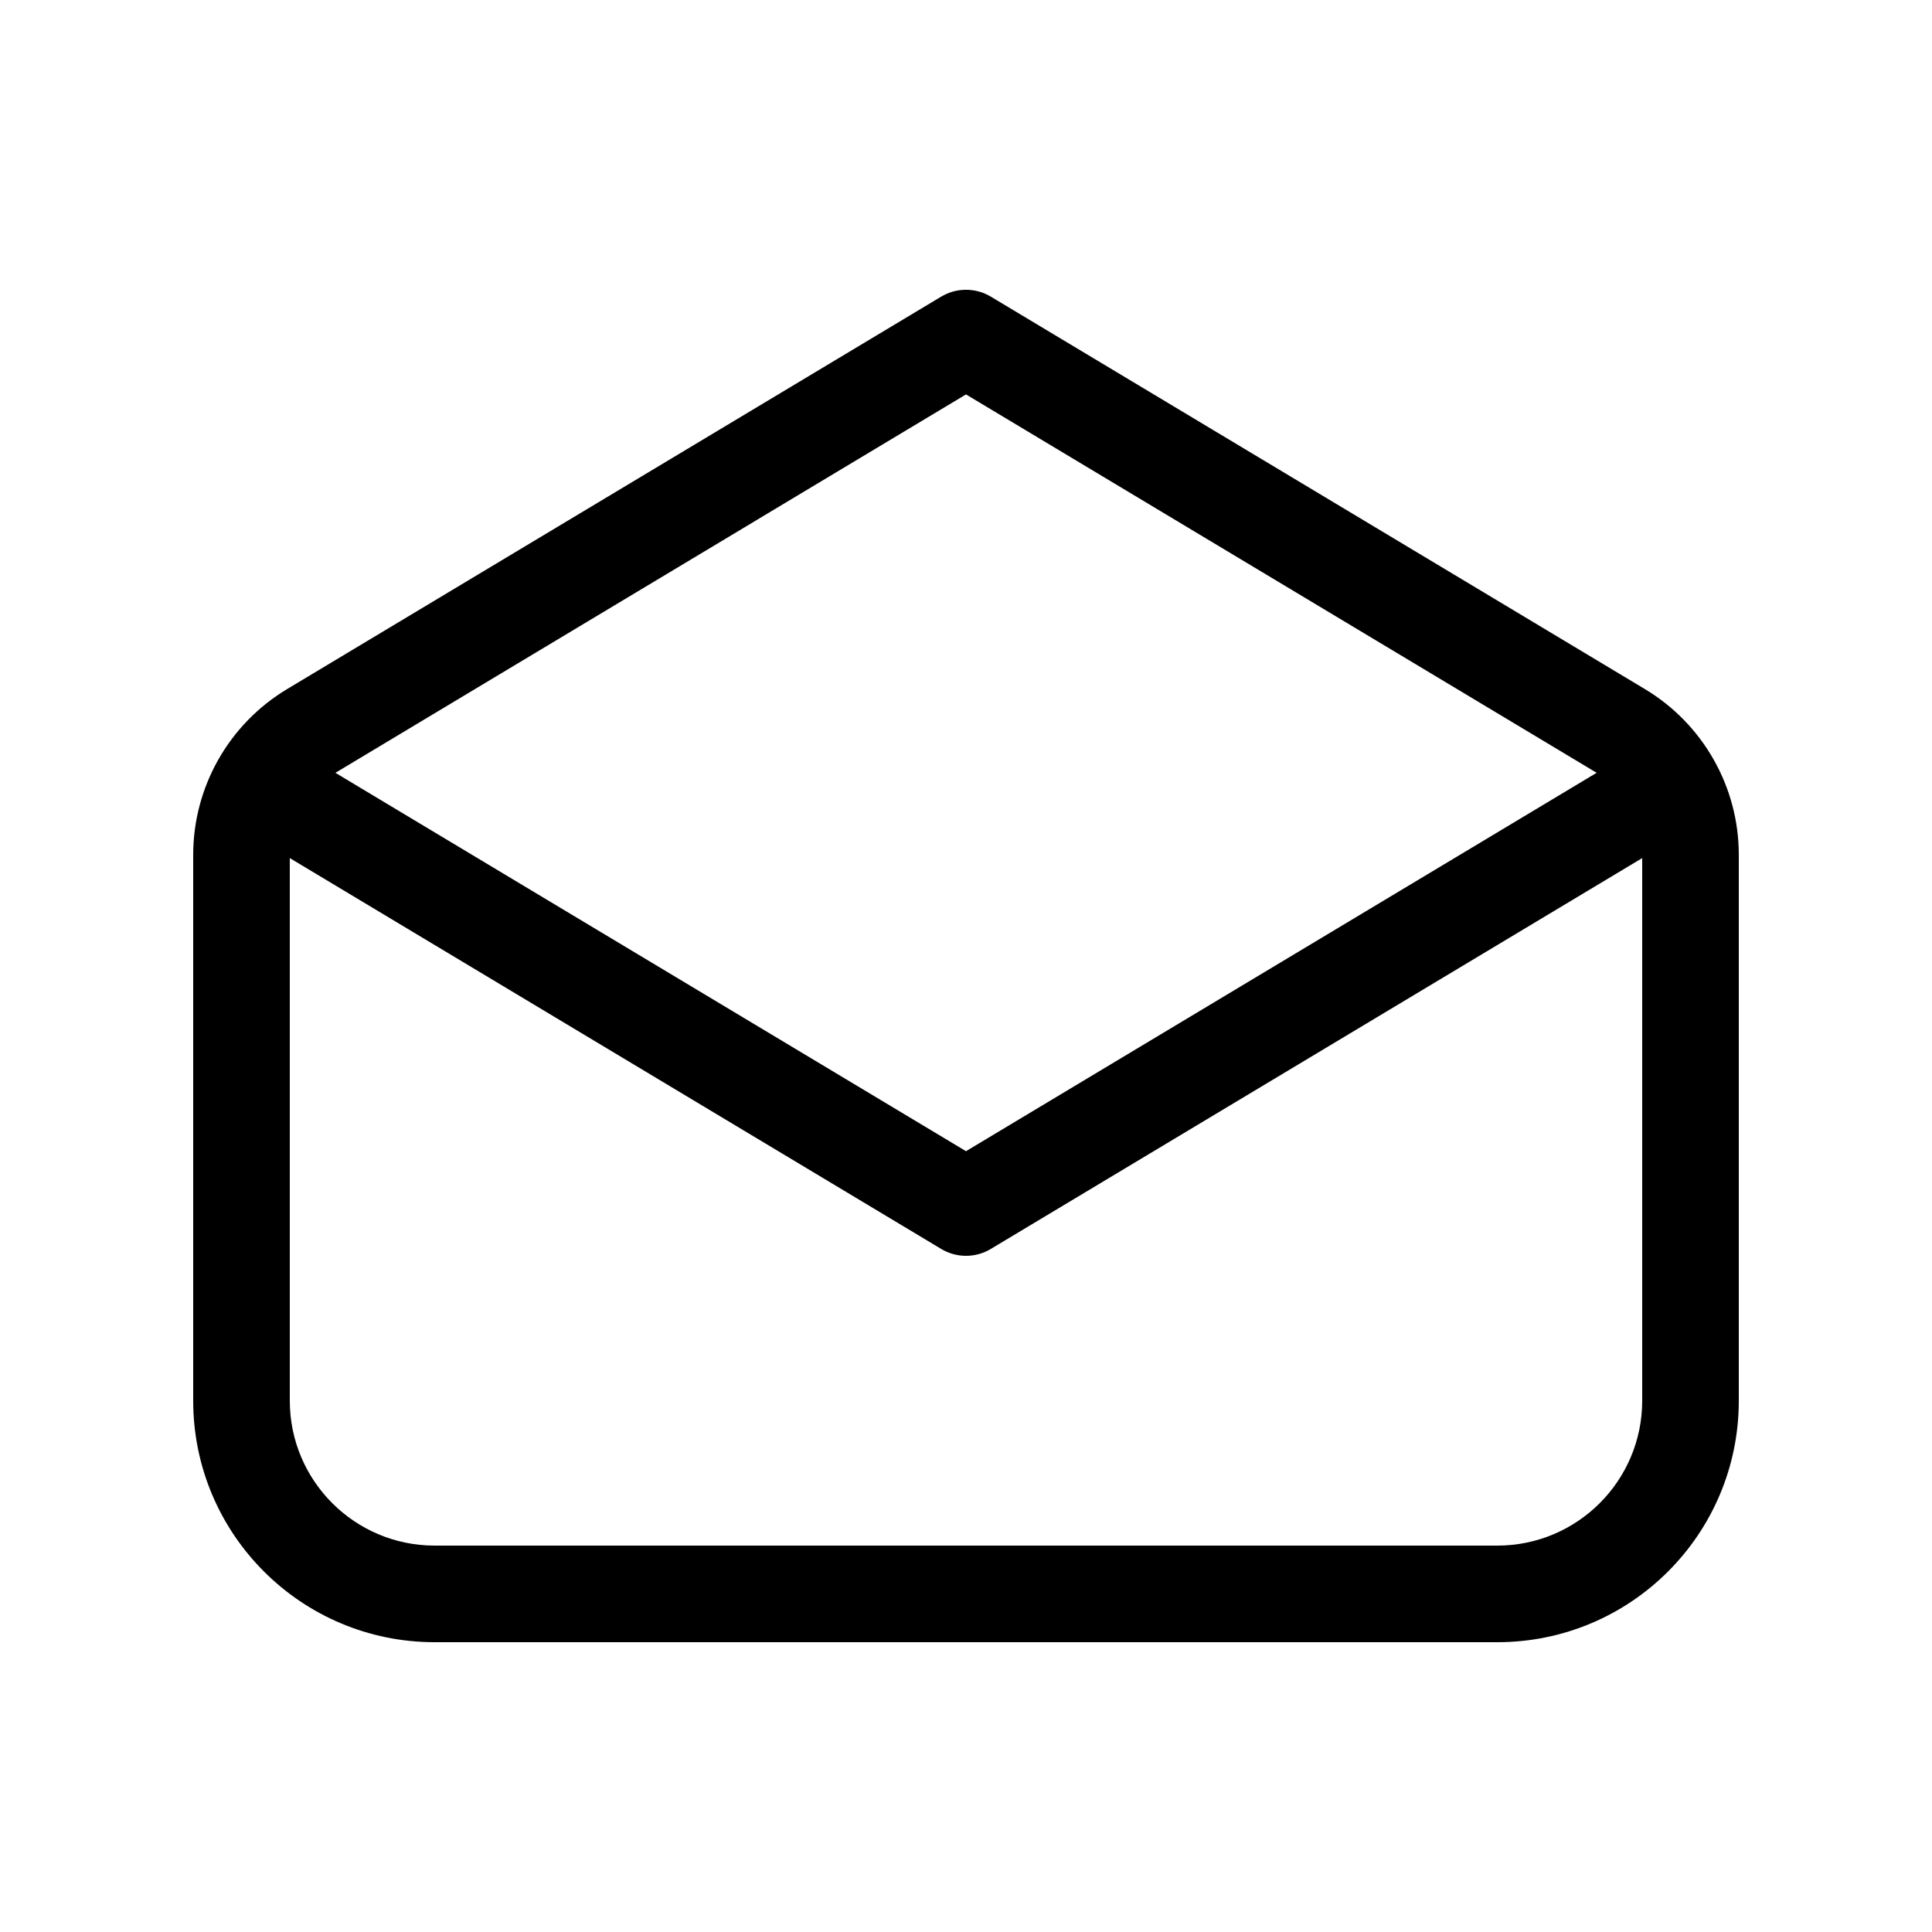
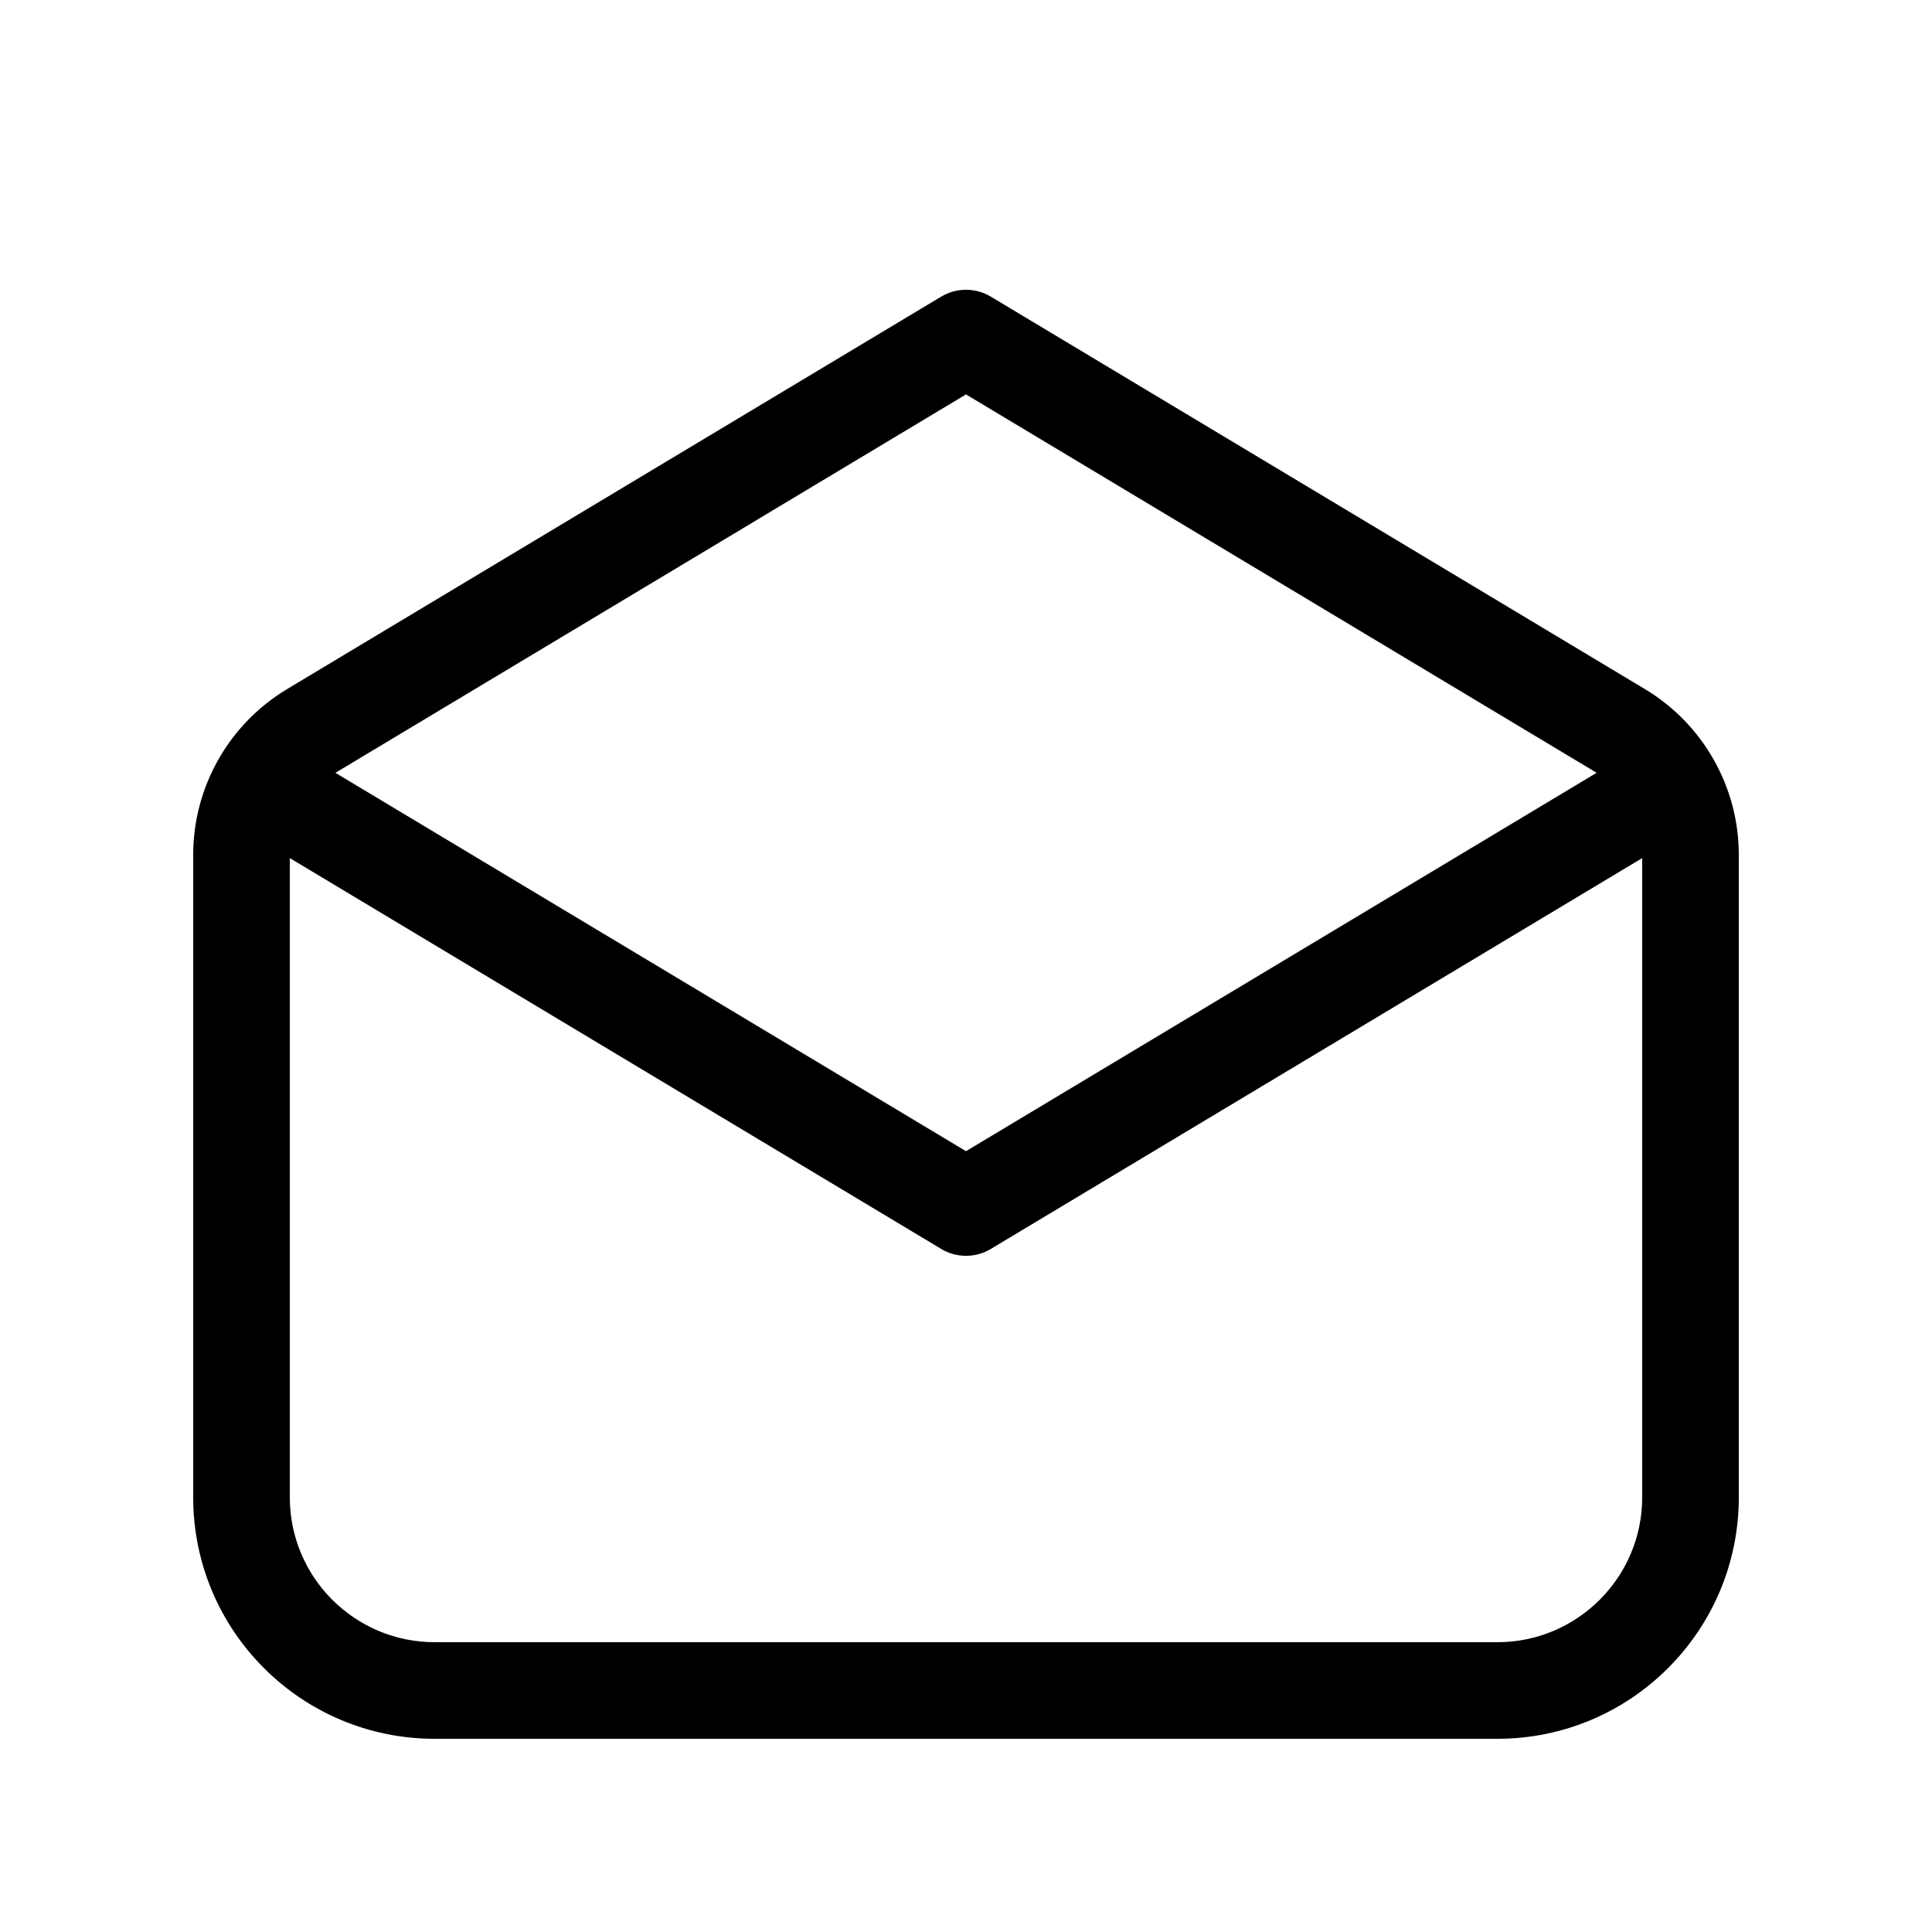
<svg xmlns="http://www.w3.org/2000/svg" viewBox="0 0 20 20" fill="none">
-   <path d="M9.743 3.071C9.901 2.976 10.099 2.976 10.257 3.071L17.029 7.134C17.631 7.496 18 8.147 18 8.849V14.5C18 15.881 16.881 17 15.5 17H4.5C3.119 17 2 15.881 2 14.5V8.849C2 8.147 2.369 7.496 2.971 7.134L3.184 7.489L2.971 7.134L9.743 3.071ZM10 4.083L3.486 7.992C3.481 7.995 3.476 7.997 3.472 8L10 11.917L16.528 8C16.524 7.997 16.519 7.995 16.515 7.992L10 4.083ZM17 8.883L10.257 12.929C10.099 13.024 9.901 13.024 9.743 12.929L3 8.883V14.5C3 15.328 3.672 16 4.5 16H15.5C16.328 16 17 15.328 17 14.5V8.883Z" fill="currentColor" />
+   <path d="M9.743 3.071C9.901 2.976 10.099 2.976 10.257 3.071L17.029 7.134C17.631 7.496 18 8.147 18 8.849V15.5C18 16.881 16.881 18 15.5 18H4.5C3.119 18 2 16.881 2 15.5V8.849C2 8.147 2.369 7.496 2.971 7.134L9.743 3.071ZM10 4.083L3.486 7.992C3.481 7.995 3.476 7.997 3.472 8L10 11.917L16.528 8C16.524 7.997 16.519 7.995 16.515 7.992L10 4.083ZM17 8.883L10.257 12.929C10.099 13.024 9.901 13.024 9.743 12.929L3 8.883V15.5C3 16.328 3.672 17 4.5 17H15.5C16.328 17 17 16.328 17 15.5V8.883Z" fill="currentColor" />
</svg>
